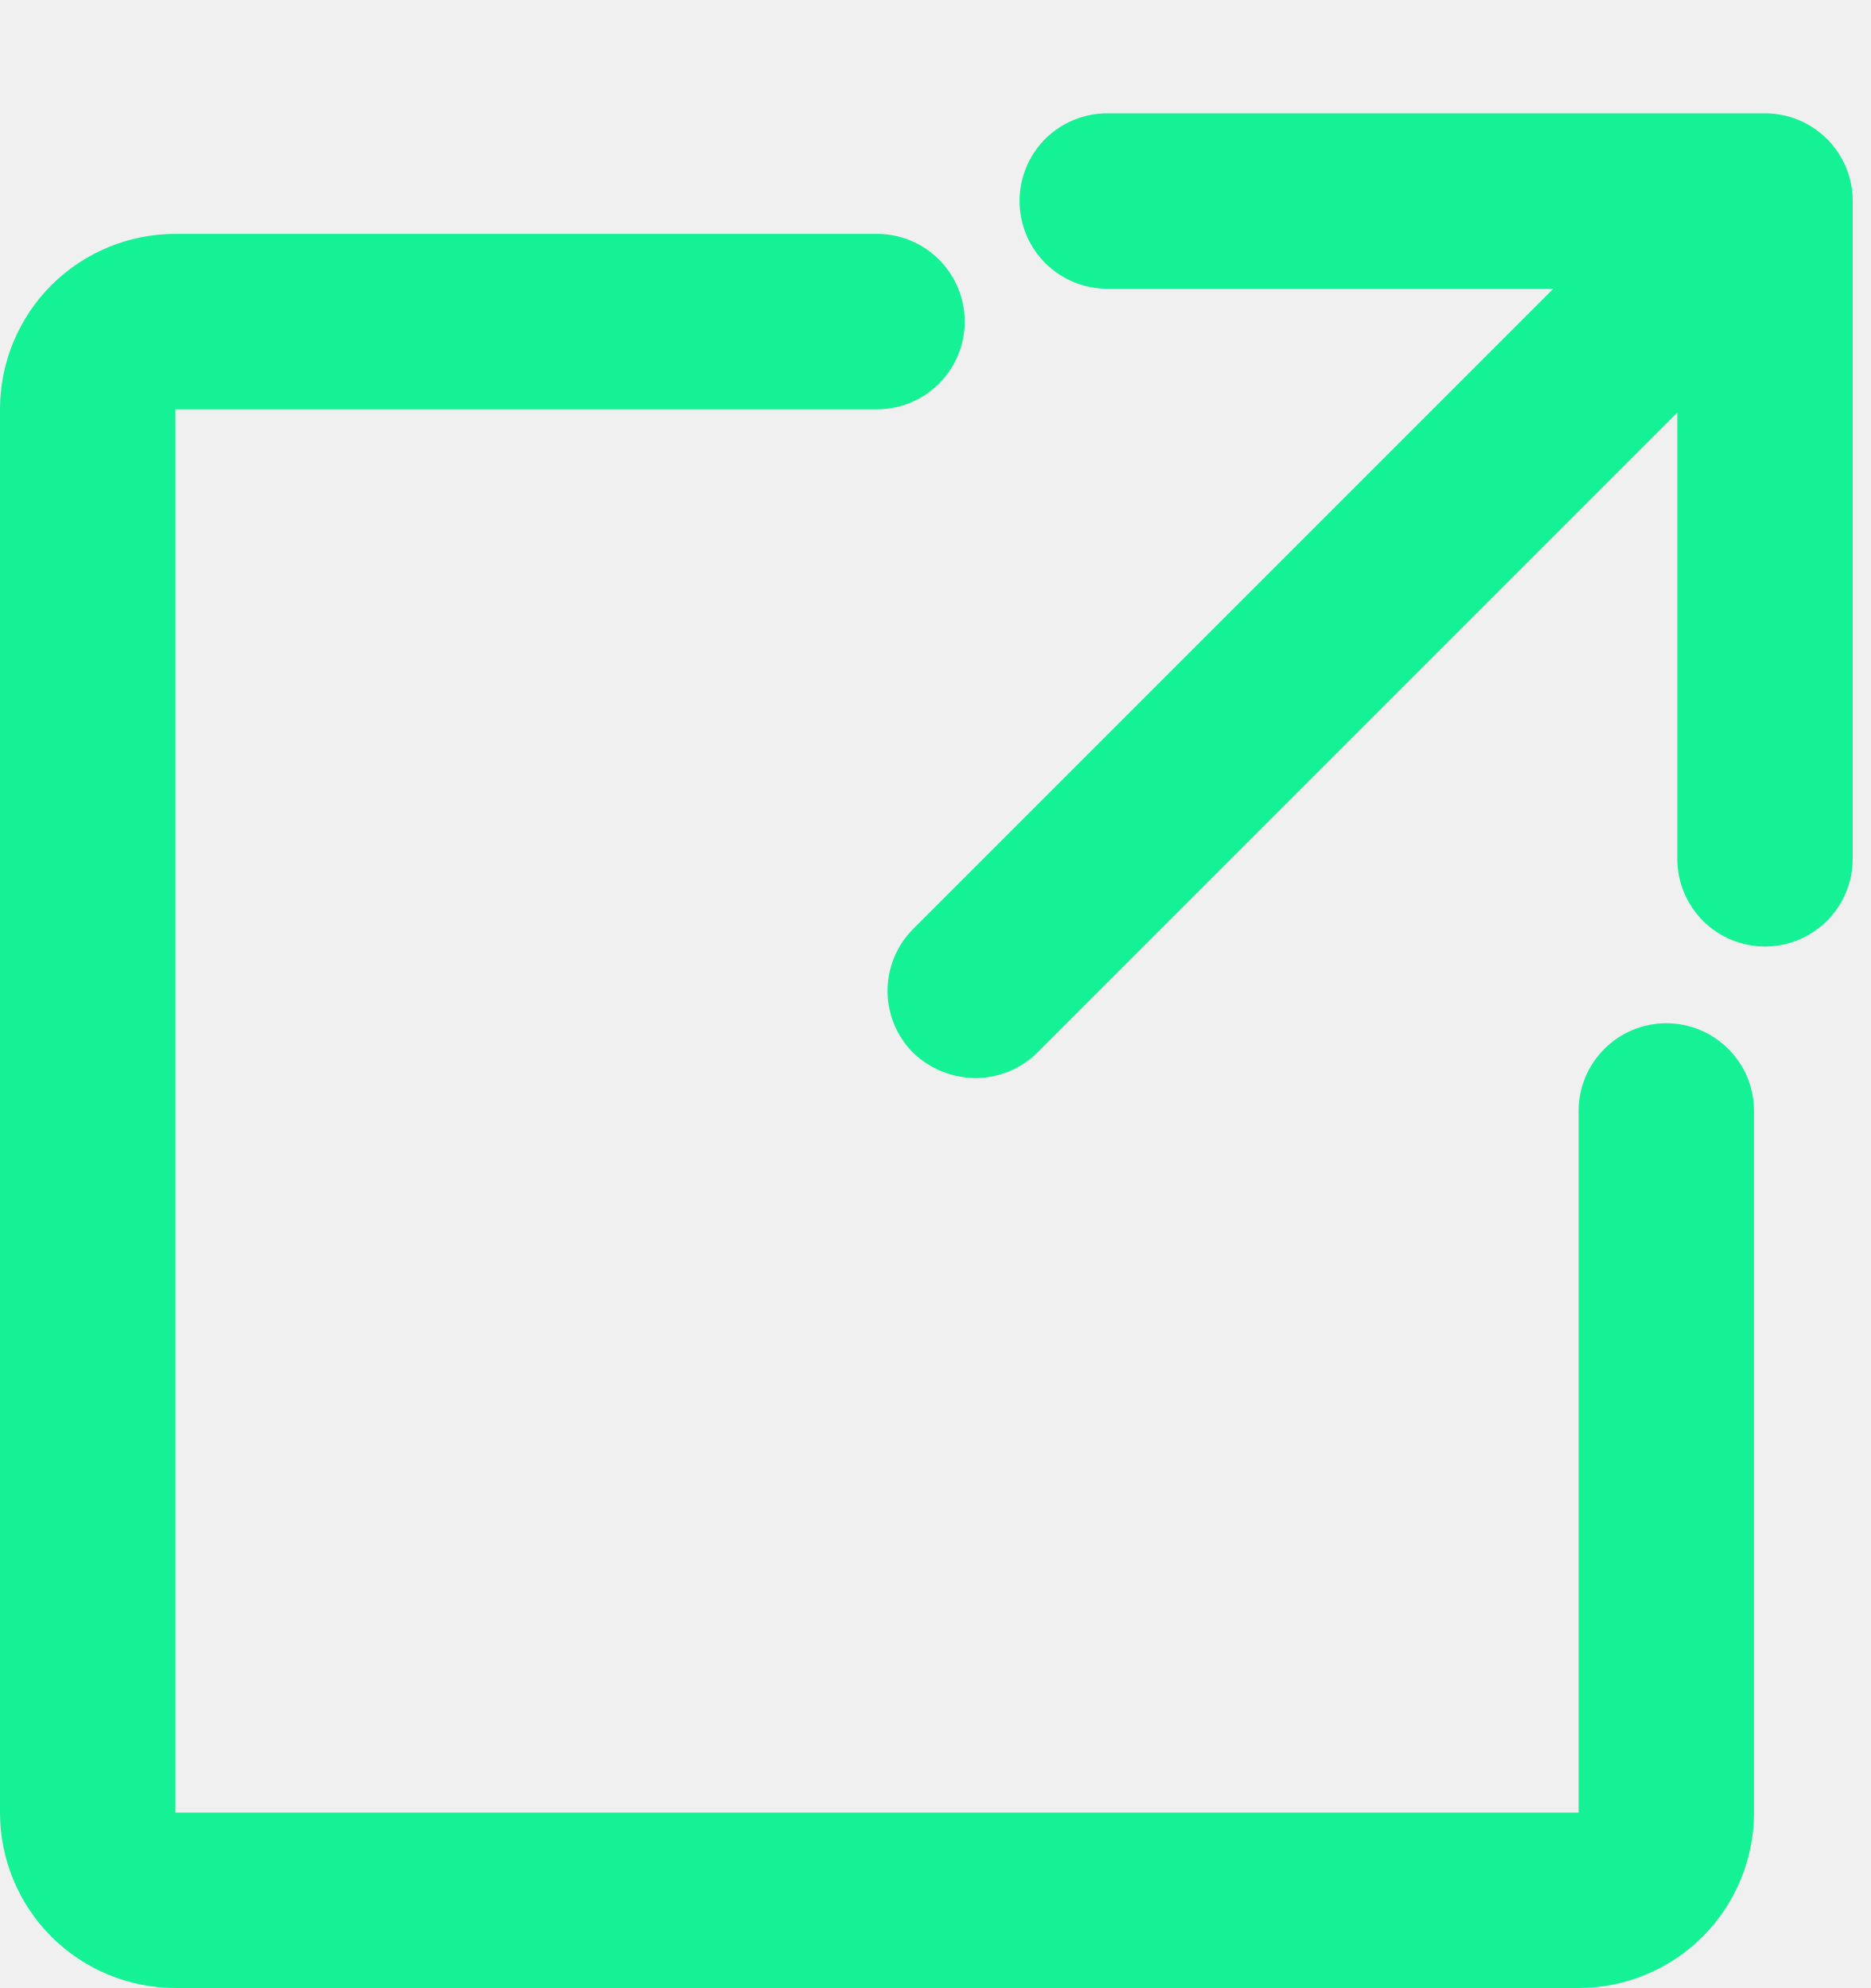
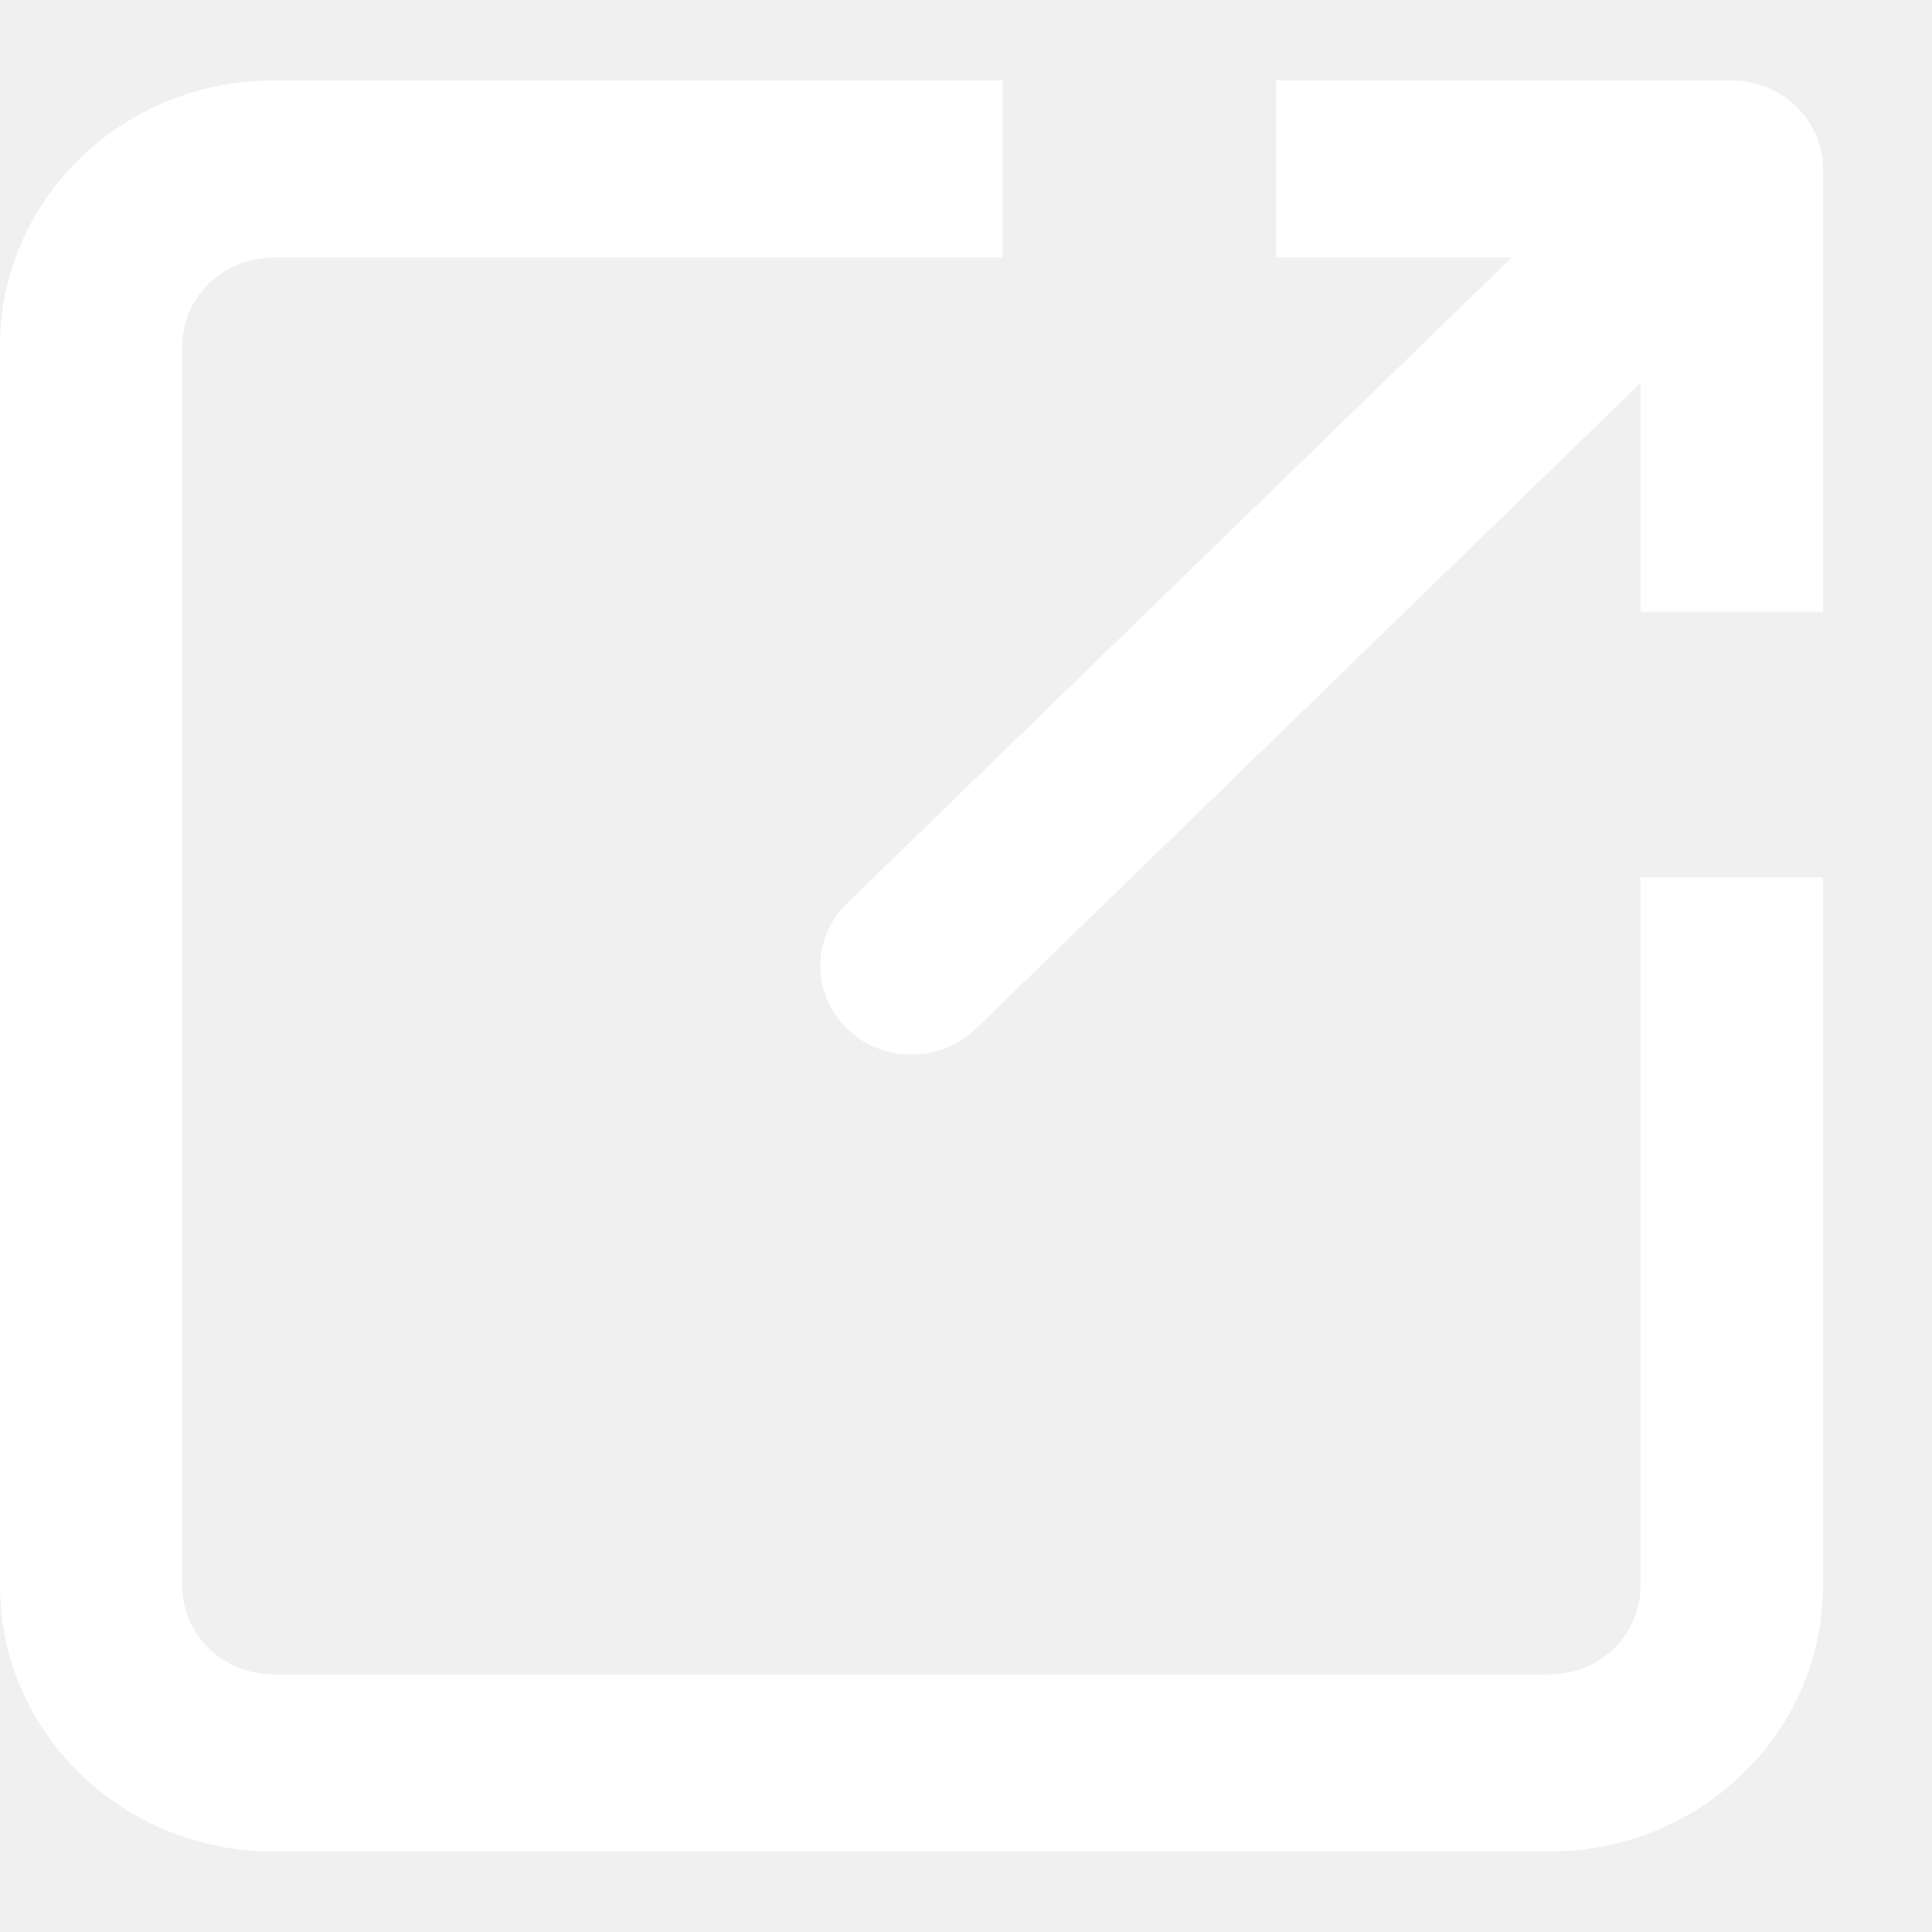
- <svg xmlns="http://www.w3.org/2000/svg" width="16" height="17" viewBox="0 0 16 17" fill="none">
-   <path d="M15.844 7.344C15.844 7.543 15.765 7.733 15.624 7.874C15.483 8.015 15.293 8.094 15.094 8.094C14.895 8.094 14.704 8.015 14.563 7.874C14.423 7.733 14.344 7.543 14.344 7.344V3.528L8.869 9.003C8.729 9.141 8.54 9.218 8.344 9.219C8.145 9.218 7.953 9.141 7.809 9.003C7.669 8.863 7.59 8.672 7.59 8.473C7.59 8.275 7.669 8.084 7.809 7.944L13.284 2.469H9.469C9.27 2.469 9.079 2.39 8.938 2.249C8.798 2.108 8.719 1.918 8.719 1.719C8.719 1.52 8.798 1.329 8.938 1.188C9.079 1.048 9.27 0.969 9.469 0.969H15.094C15.293 0.969 15.483 1.048 15.624 1.188C15.765 1.329 15.844 1.52 15.844 1.719V7.344ZM14.25 8.75C14.051 8.75 13.86 8.829 13.72 8.97C13.579 9.11 13.5 9.301 13.5 9.5V15.5H1.5V3.5H7.5C7.699 3.5 7.89 3.421 8.03 3.28C8.171 3.14 8.25 2.949 8.25 2.75C8.25 2.551 8.171 2.36 8.03 2.22C7.89 2.079 7.699 2 7.5 2H1.5C1.102 2 0.721 2.158 0.439 2.439C0.158 2.721 0 3.102 0 3.5V15.5C0 15.898 0.158 16.279 0.439 16.561C0.721 16.842 1.102 17 1.5 17H13.5C13.898 17 14.279 16.842 14.561 16.561C14.842 16.279 15 15.898 15 15.5V9.5C15 9.301 14.921 9.11 14.78 8.97C14.64 8.829 14.449 8.75 14.25 8.75Z" fill="#15F195" />
+ <svg xmlns="http://www.w3.org/2000/svg" width="12" height="12" viewBox="0 0 12 12" fill="none">
+   <path d="M6.227 0.5V1.6H1.698C1.386 1.6 1.132 1.846 1.132 2.15V9.85C1.132 10.154 1.386 10.4 1.698 10.4H9.624C9.937 10.4 10.19 10.154 10.19 9.85V5.45H11.323V9.85C11.323 10.761 10.562 11.5 9.624 11.5H1.698C0.76 11.5 0 10.761 0 9.85V2.15C0 1.239 0.76 0.5 1.698 0.5L6.227 0.5ZM10.757 0.5L10.768 0.5C10.781 0.5 10.794 0.501 10.807 0.502L10.757 0.5C10.785 0.5 10.813 0.502 10.841 0.506C10.851 0.508 10.86 0.509 10.87 0.511C10.883 0.514 10.895 0.517 10.907 0.52C10.916 0.522 10.925 0.525 10.933 0.527C10.944 0.531 10.956 0.535 10.967 0.539C10.977 0.543 10.986 0.547 10.996 0.552C11.008 0.557 11.019 0.563 11.031 0.569C11.037 0.572 11.044 0.576 11.051 0.58C11.066 0.589 11.08 0.598 11.094 0.608C11.116 0.624 11.137 0.642 11.157 0.661L11.106 0.617C11.141 0.644 11.174 0.676 11.202 0.71C11.205 0.714 11.208 0.719 11.211 0.723C11.222 0.736 11.231 0.75 11.24 0.764C11.244 0.77 11.248 0.777 11.252 0.784C11.258 0.795 11.264 0.806 11.27 0.817C11.274 0.827 11.278 0.836 11.282 0.846C11.287 0.857 11.291 0.868 11.295 0.879C11.297 0.887 11.3 0.895 11.302 0.904C11.306 0.916 11.309 0.928 11.311 0.94C11.313 0.949 11.315 0.959 11.316 0.968C11.318 0.979 11.319 0.991 11.321 1.002C11.321 1.013 11.322 1.022 11.322 1.032C11.322 1.038 11.323 1.044 11.323 1.05V3.8H10.19V2.378L6.062 6.389C5.858 6.587 5.537 6.602 5.314 6.435L5.261 6.389C5.04 6.174 5.04 5.826 5.261 5.611L9.389 1.6H7.926V0.5L10.757 0.5Z" fill="white" />
</svg>
